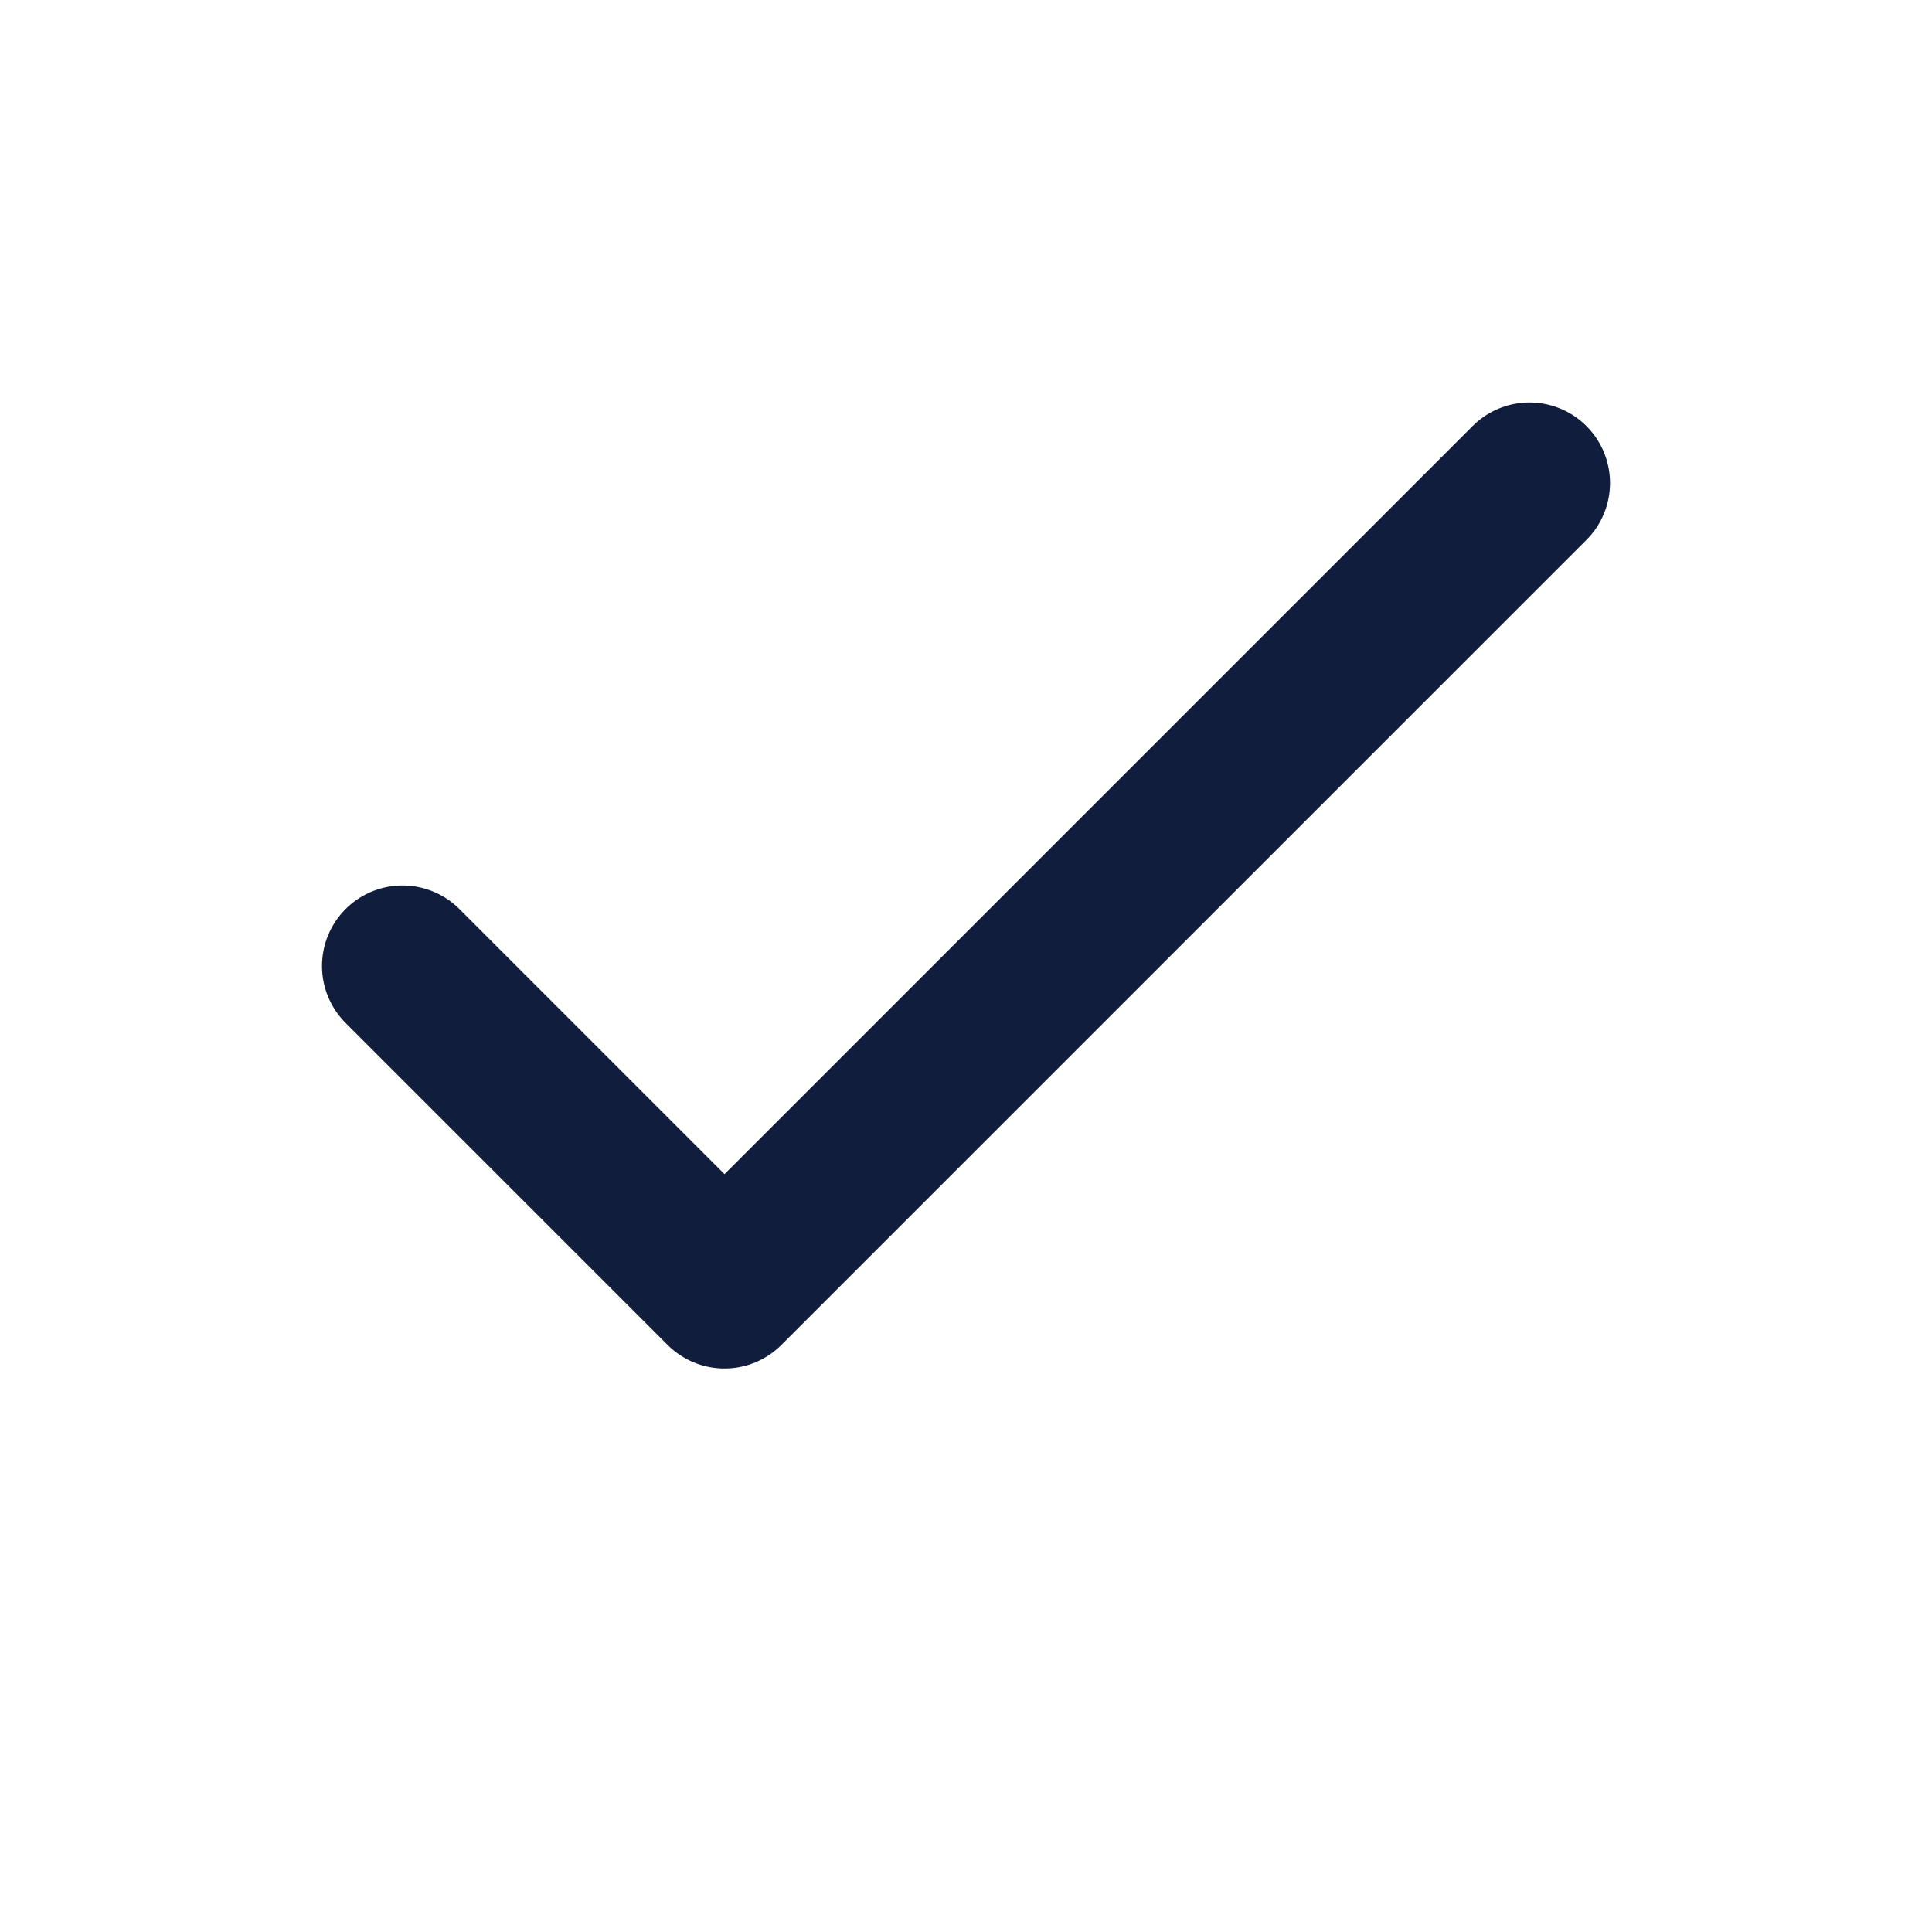
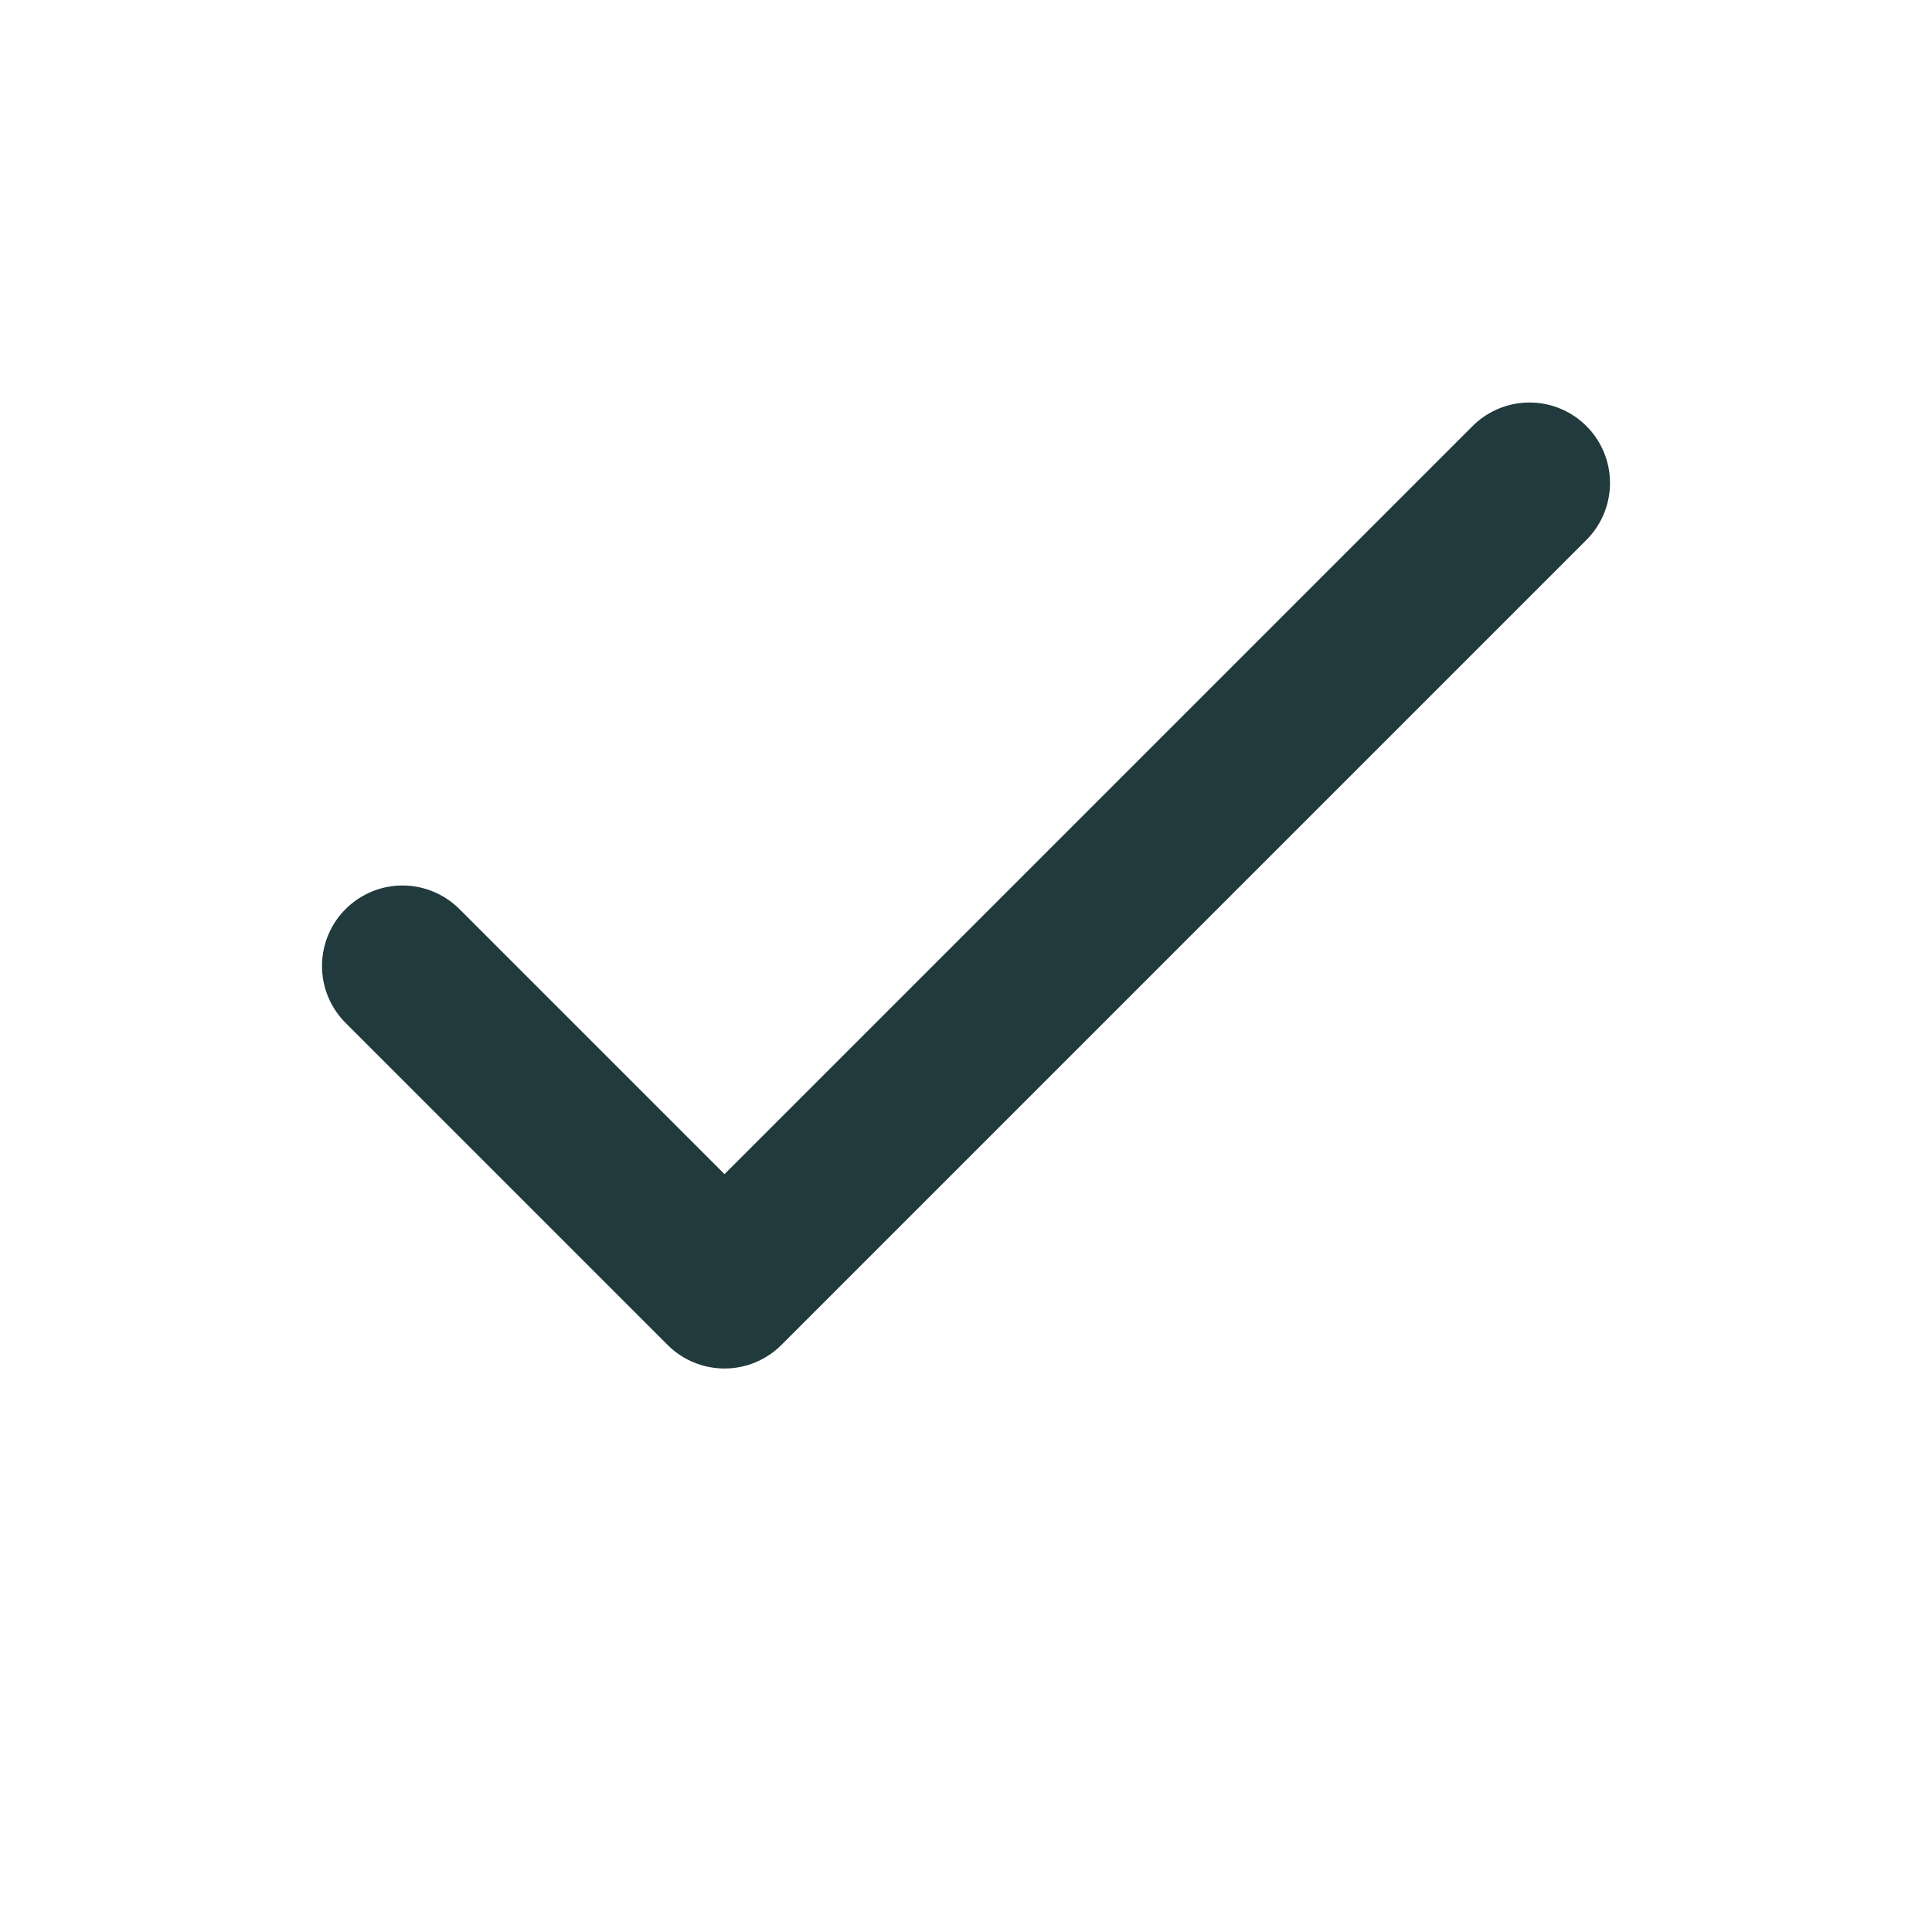
<svg xmlns="http://www.w3.org/2000/svg" viewBox="0 0 24 24" width="24" height="24">
-   <path d="M 5 12 l 4 4 L 19 6" fill="none" stroke="#101D3C" stroke-width="2" stroke-linecap="round" stroke-linejoin="round" />
+   <path d="M 5 12 l 4 4 L 19 6" fill="none" stroke="#203A3E" stroke-width="2" stroke-linecap="round" stroke-linejoin="round" />
</svg>
